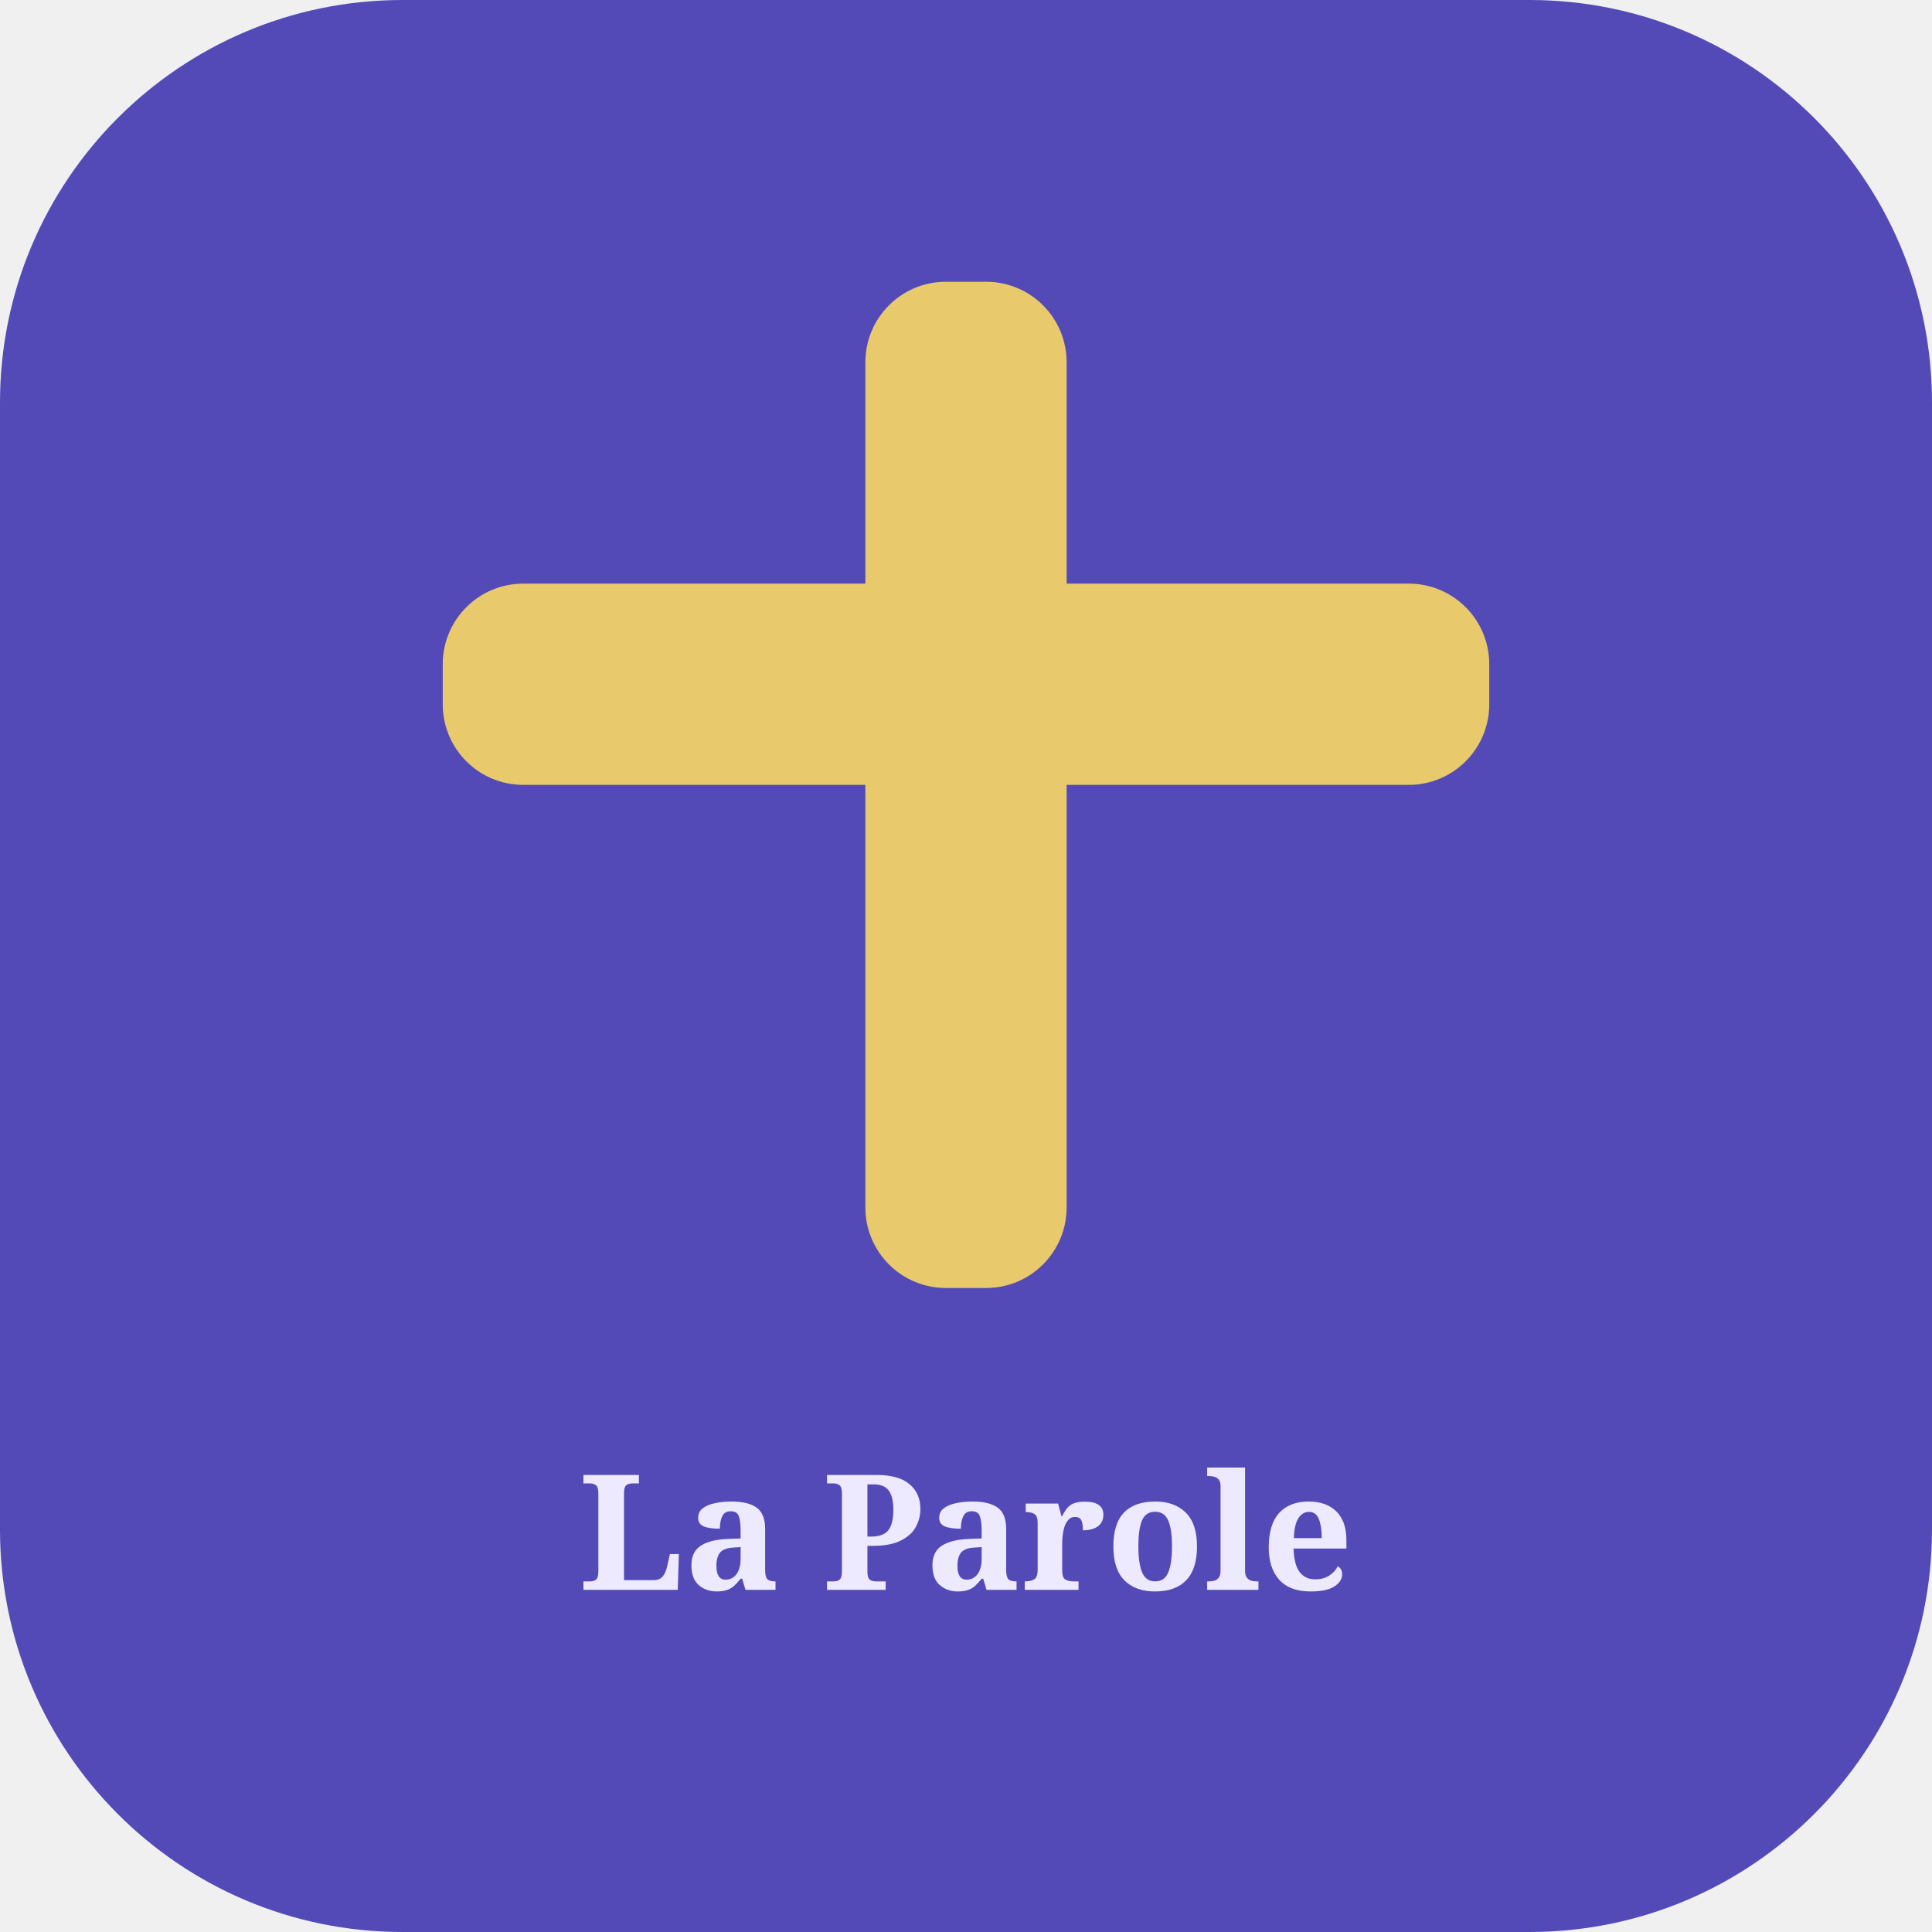
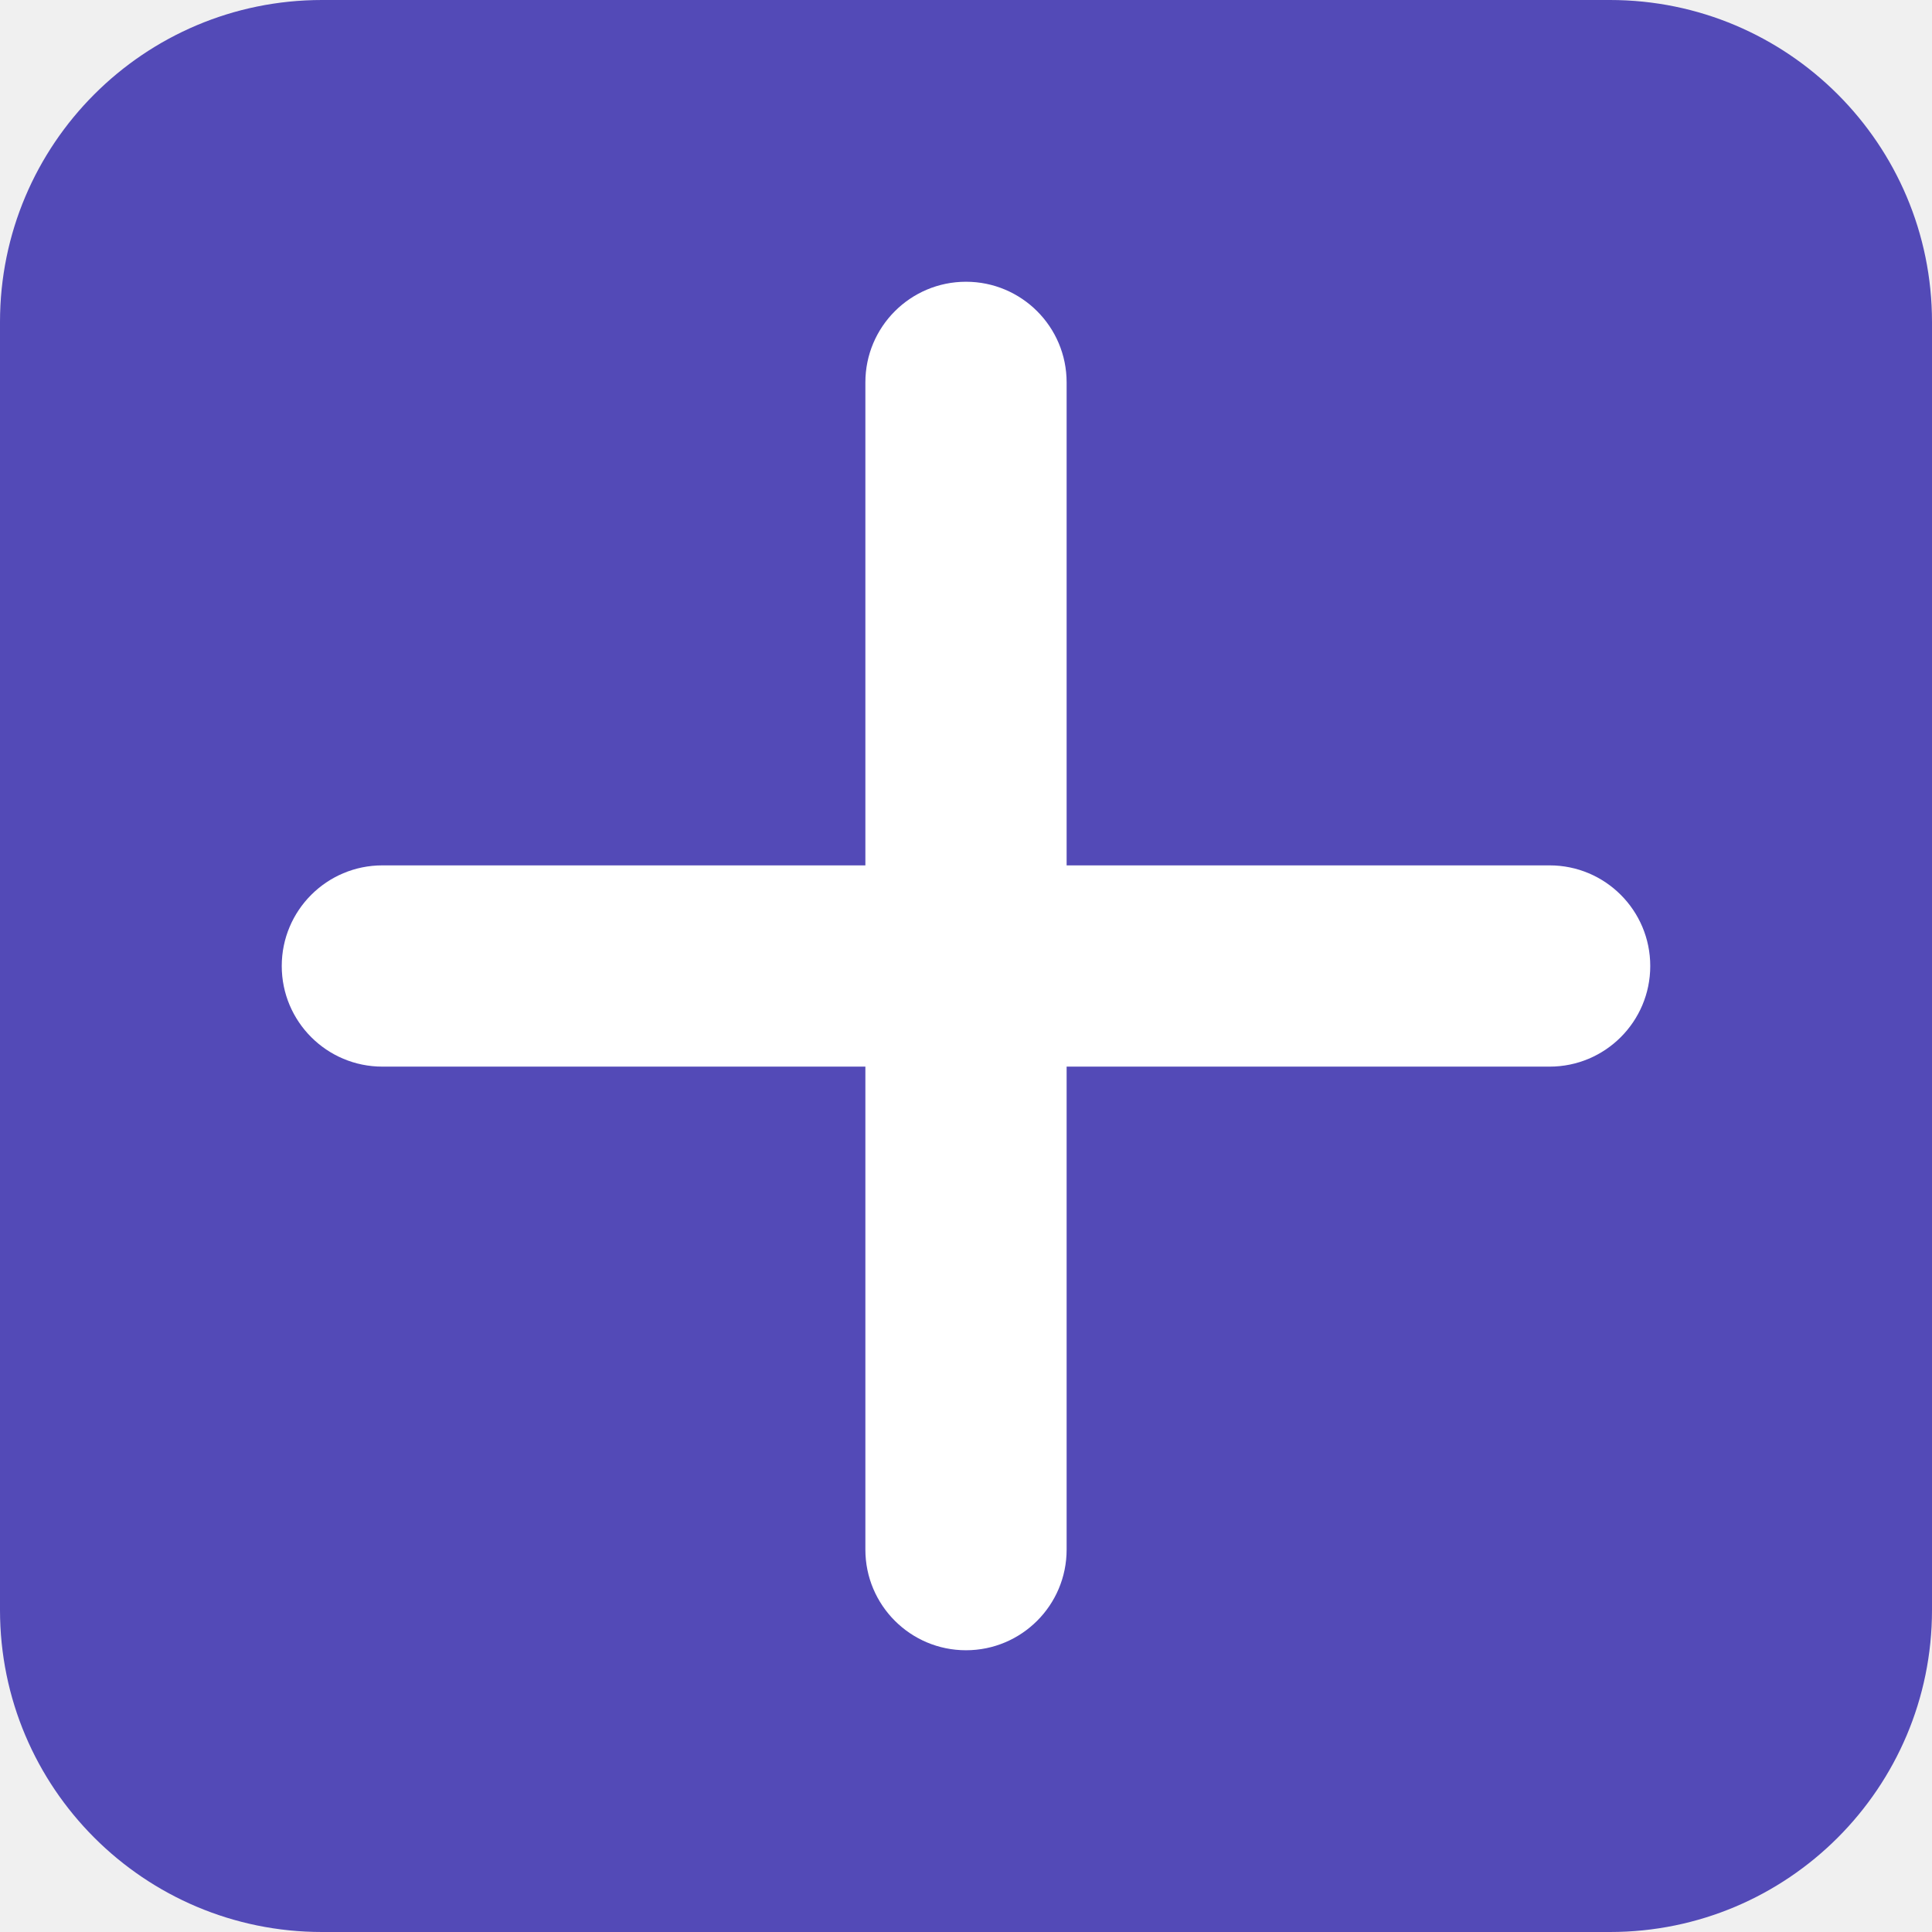
- <svg xmlns="http://www.w3.org/2000/svg" viewBox="0 0 192 192" width="192" height="192">
-   <rect width="192" height="192" rx="40" fill="#534AB7" />
-   <rect x="86" y="28" width="20" height="100" rx="8" fill="#E8C96B" />
-   <rect x="44" y="58" width="104" height="20" rx="8" fill="#E8C96B" />
-   <text x="96" y="158" font-family="Georgia, serif" font-size="16" font-weight="bold" fill="#EDE9FF" text-anchor="middle">La Parole</text>
+ <svg xmlns="http://www.w3.org/2000/svg" viewBox="0 0 192 192">
+   <rect width="192" height="192" rx="32" fill="#534AB7" />
+   <rect x="86" y="28" width="20" height="136" rx="10" fill="white" />
+   <rect x="28" y="86" width="136" height="20" rx="10" fill="white" />
</svg>
